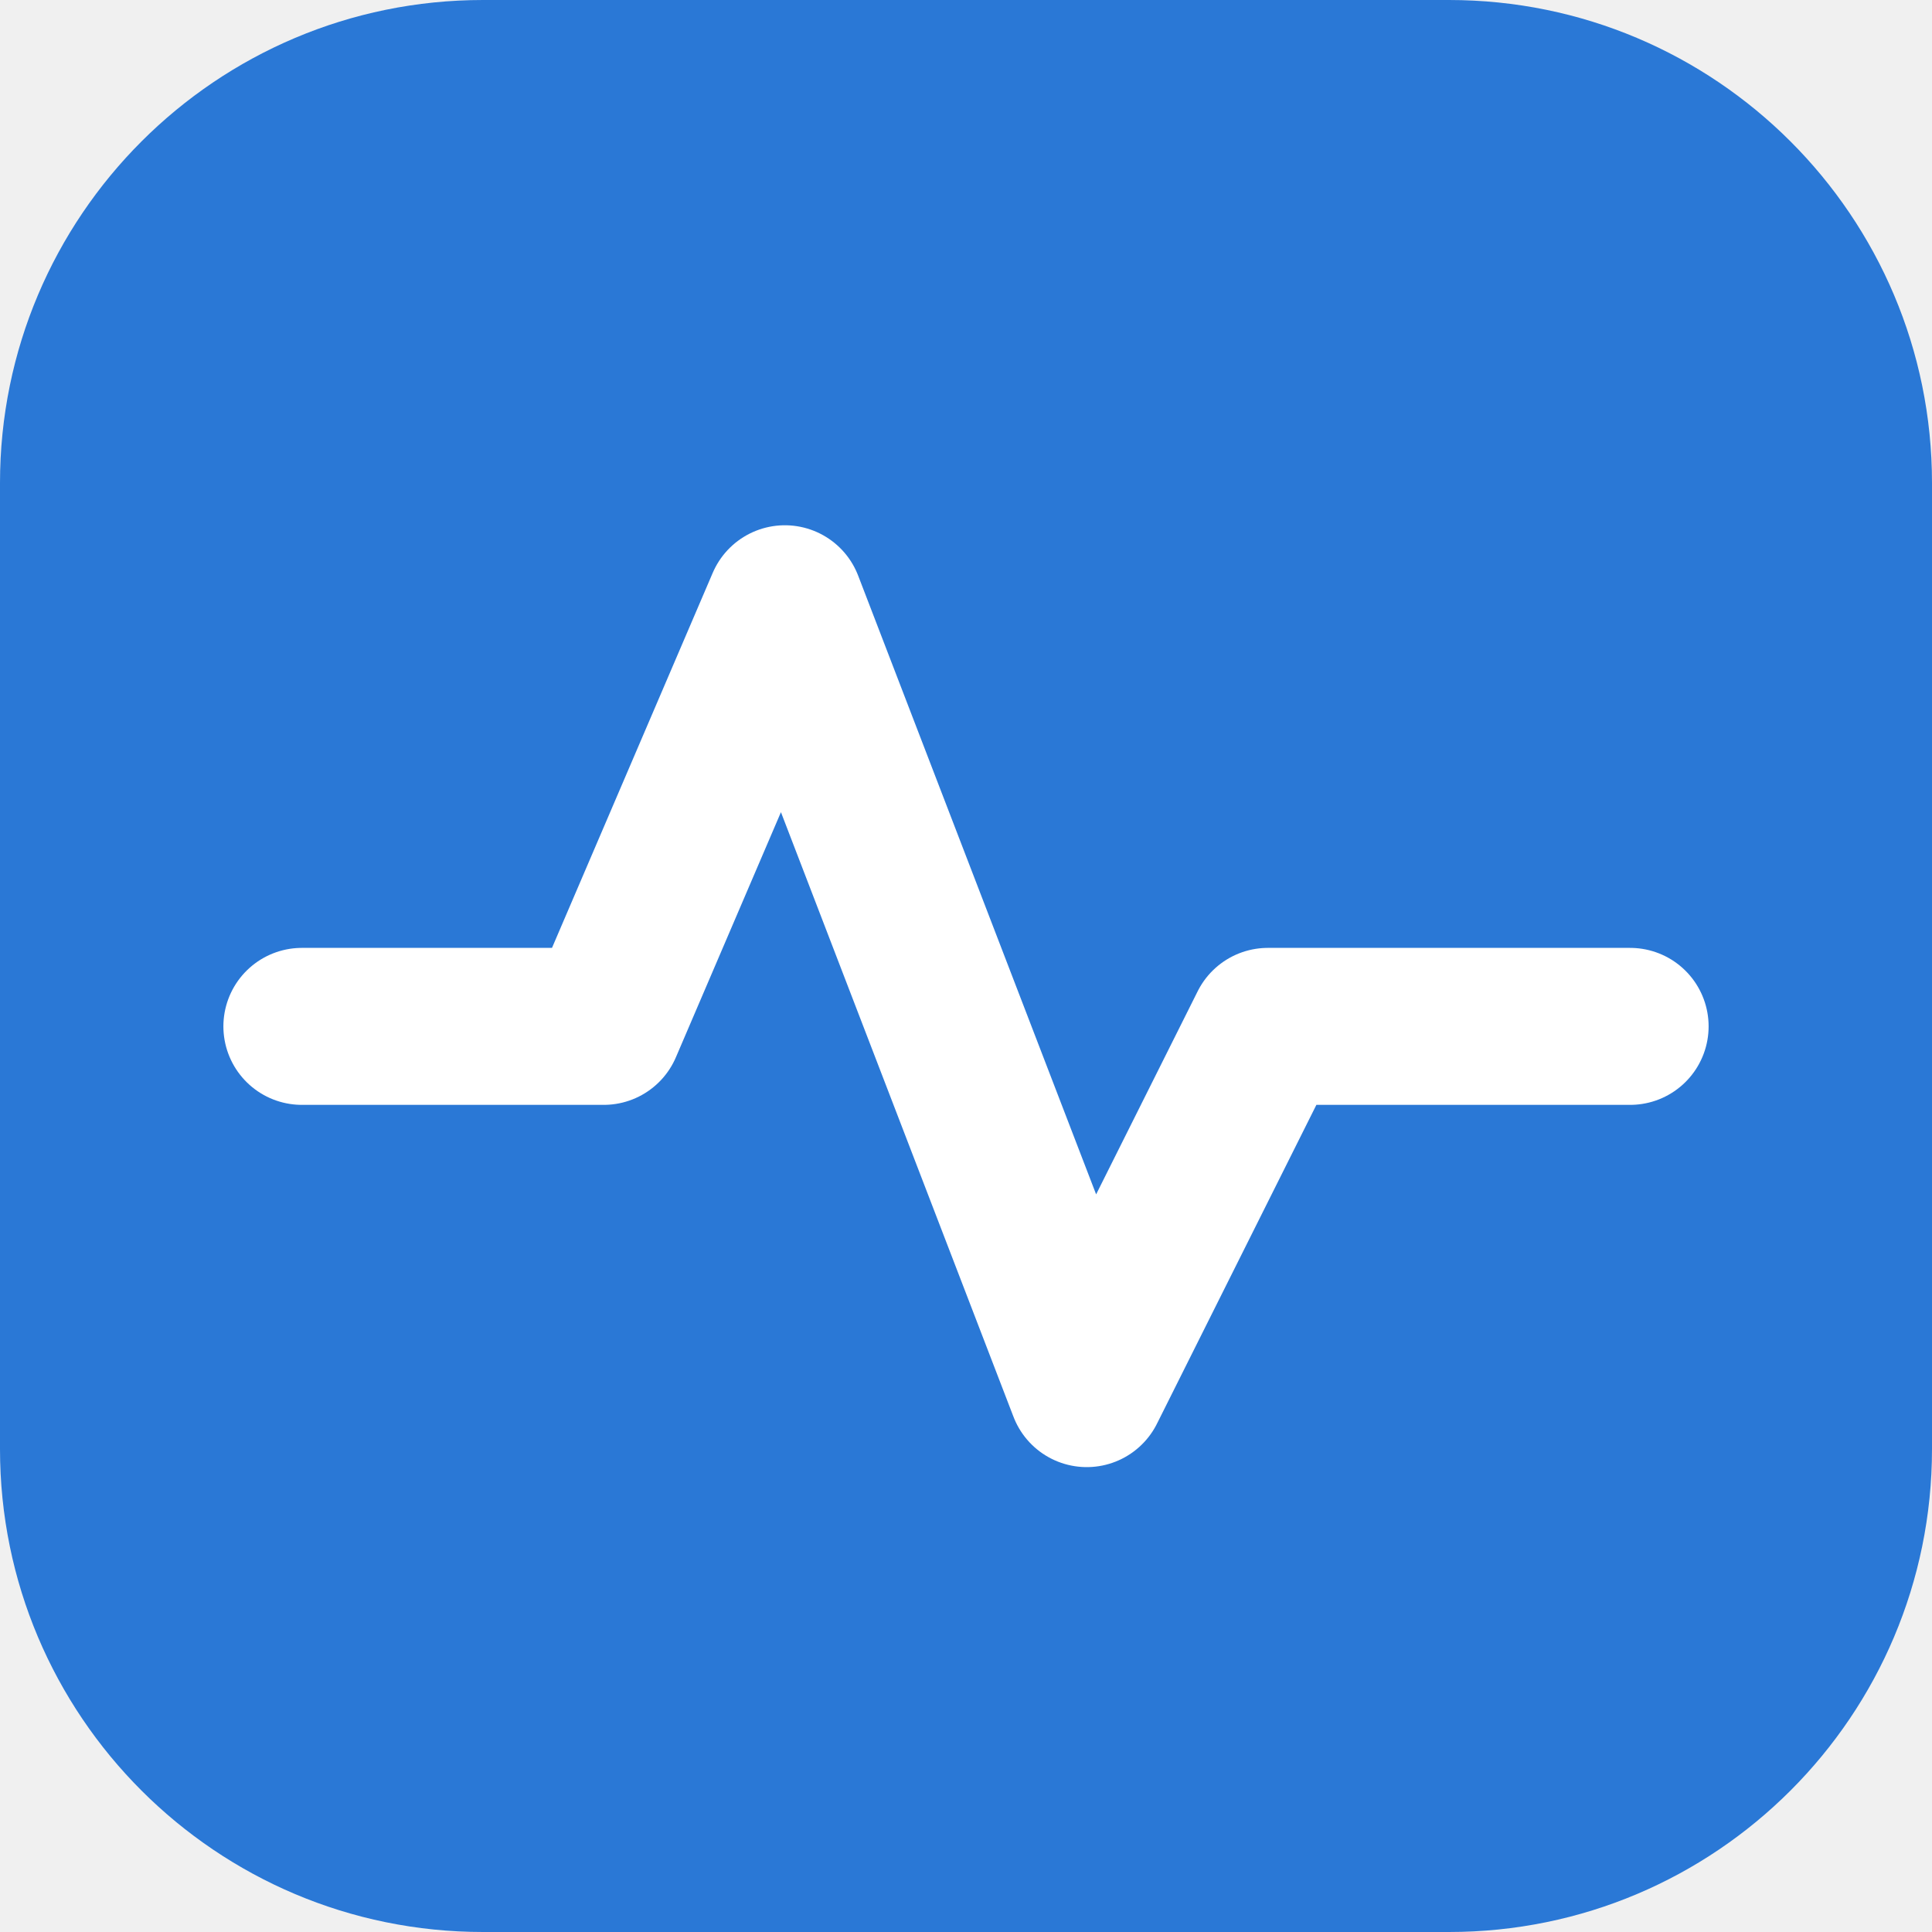
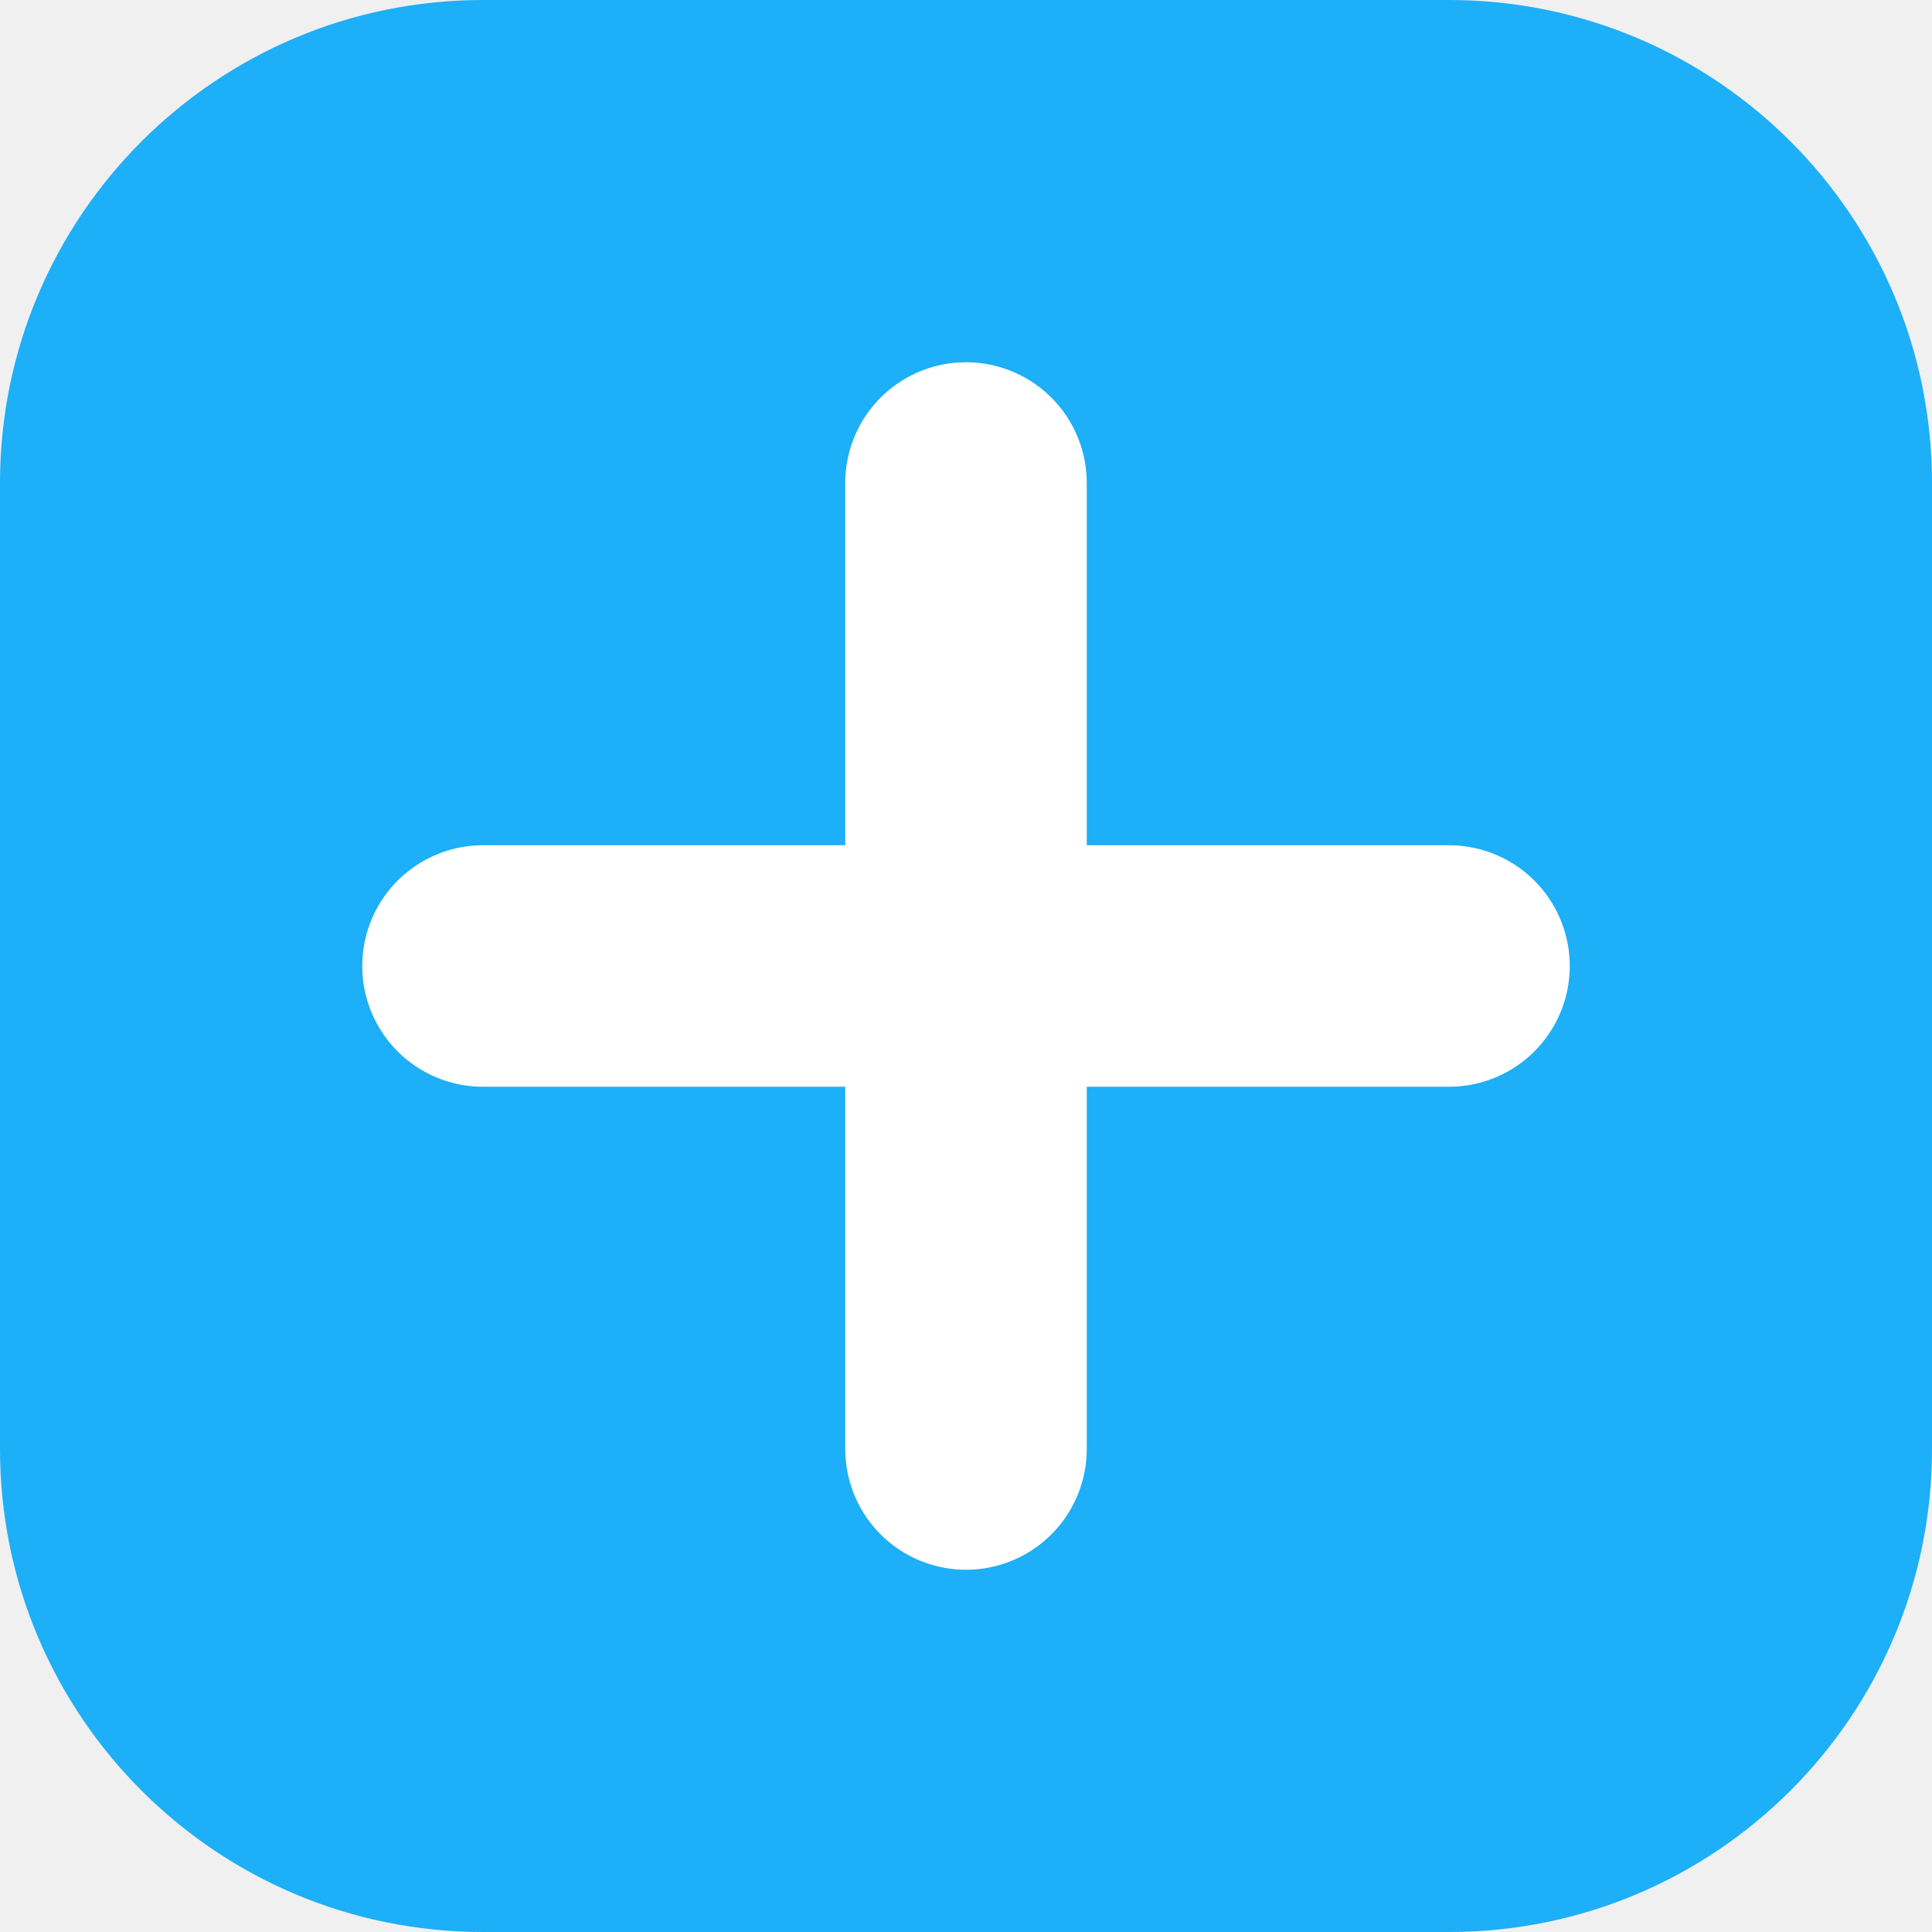
<svg xmlns="http://www.w3.org/2000/svg" viewBox="0 0 32 32">
-   <rect width="32" height="32" rx="8" fill="#2a78d6" />
-   <path d="M5 17h5l3-7 5 13 3-6h6" fill="none" stroke="#fff" stroke-width="2.6" stroke-linecap="round" stroke-linejoin="round" />
+   <rect width="32" height="32" rx="8" fill="#1daff7" />
+   <path d="M16 8v16M8 16h16" stroke="#fff" stroke-width="4" stroke-linecap="round" />
</svg>
